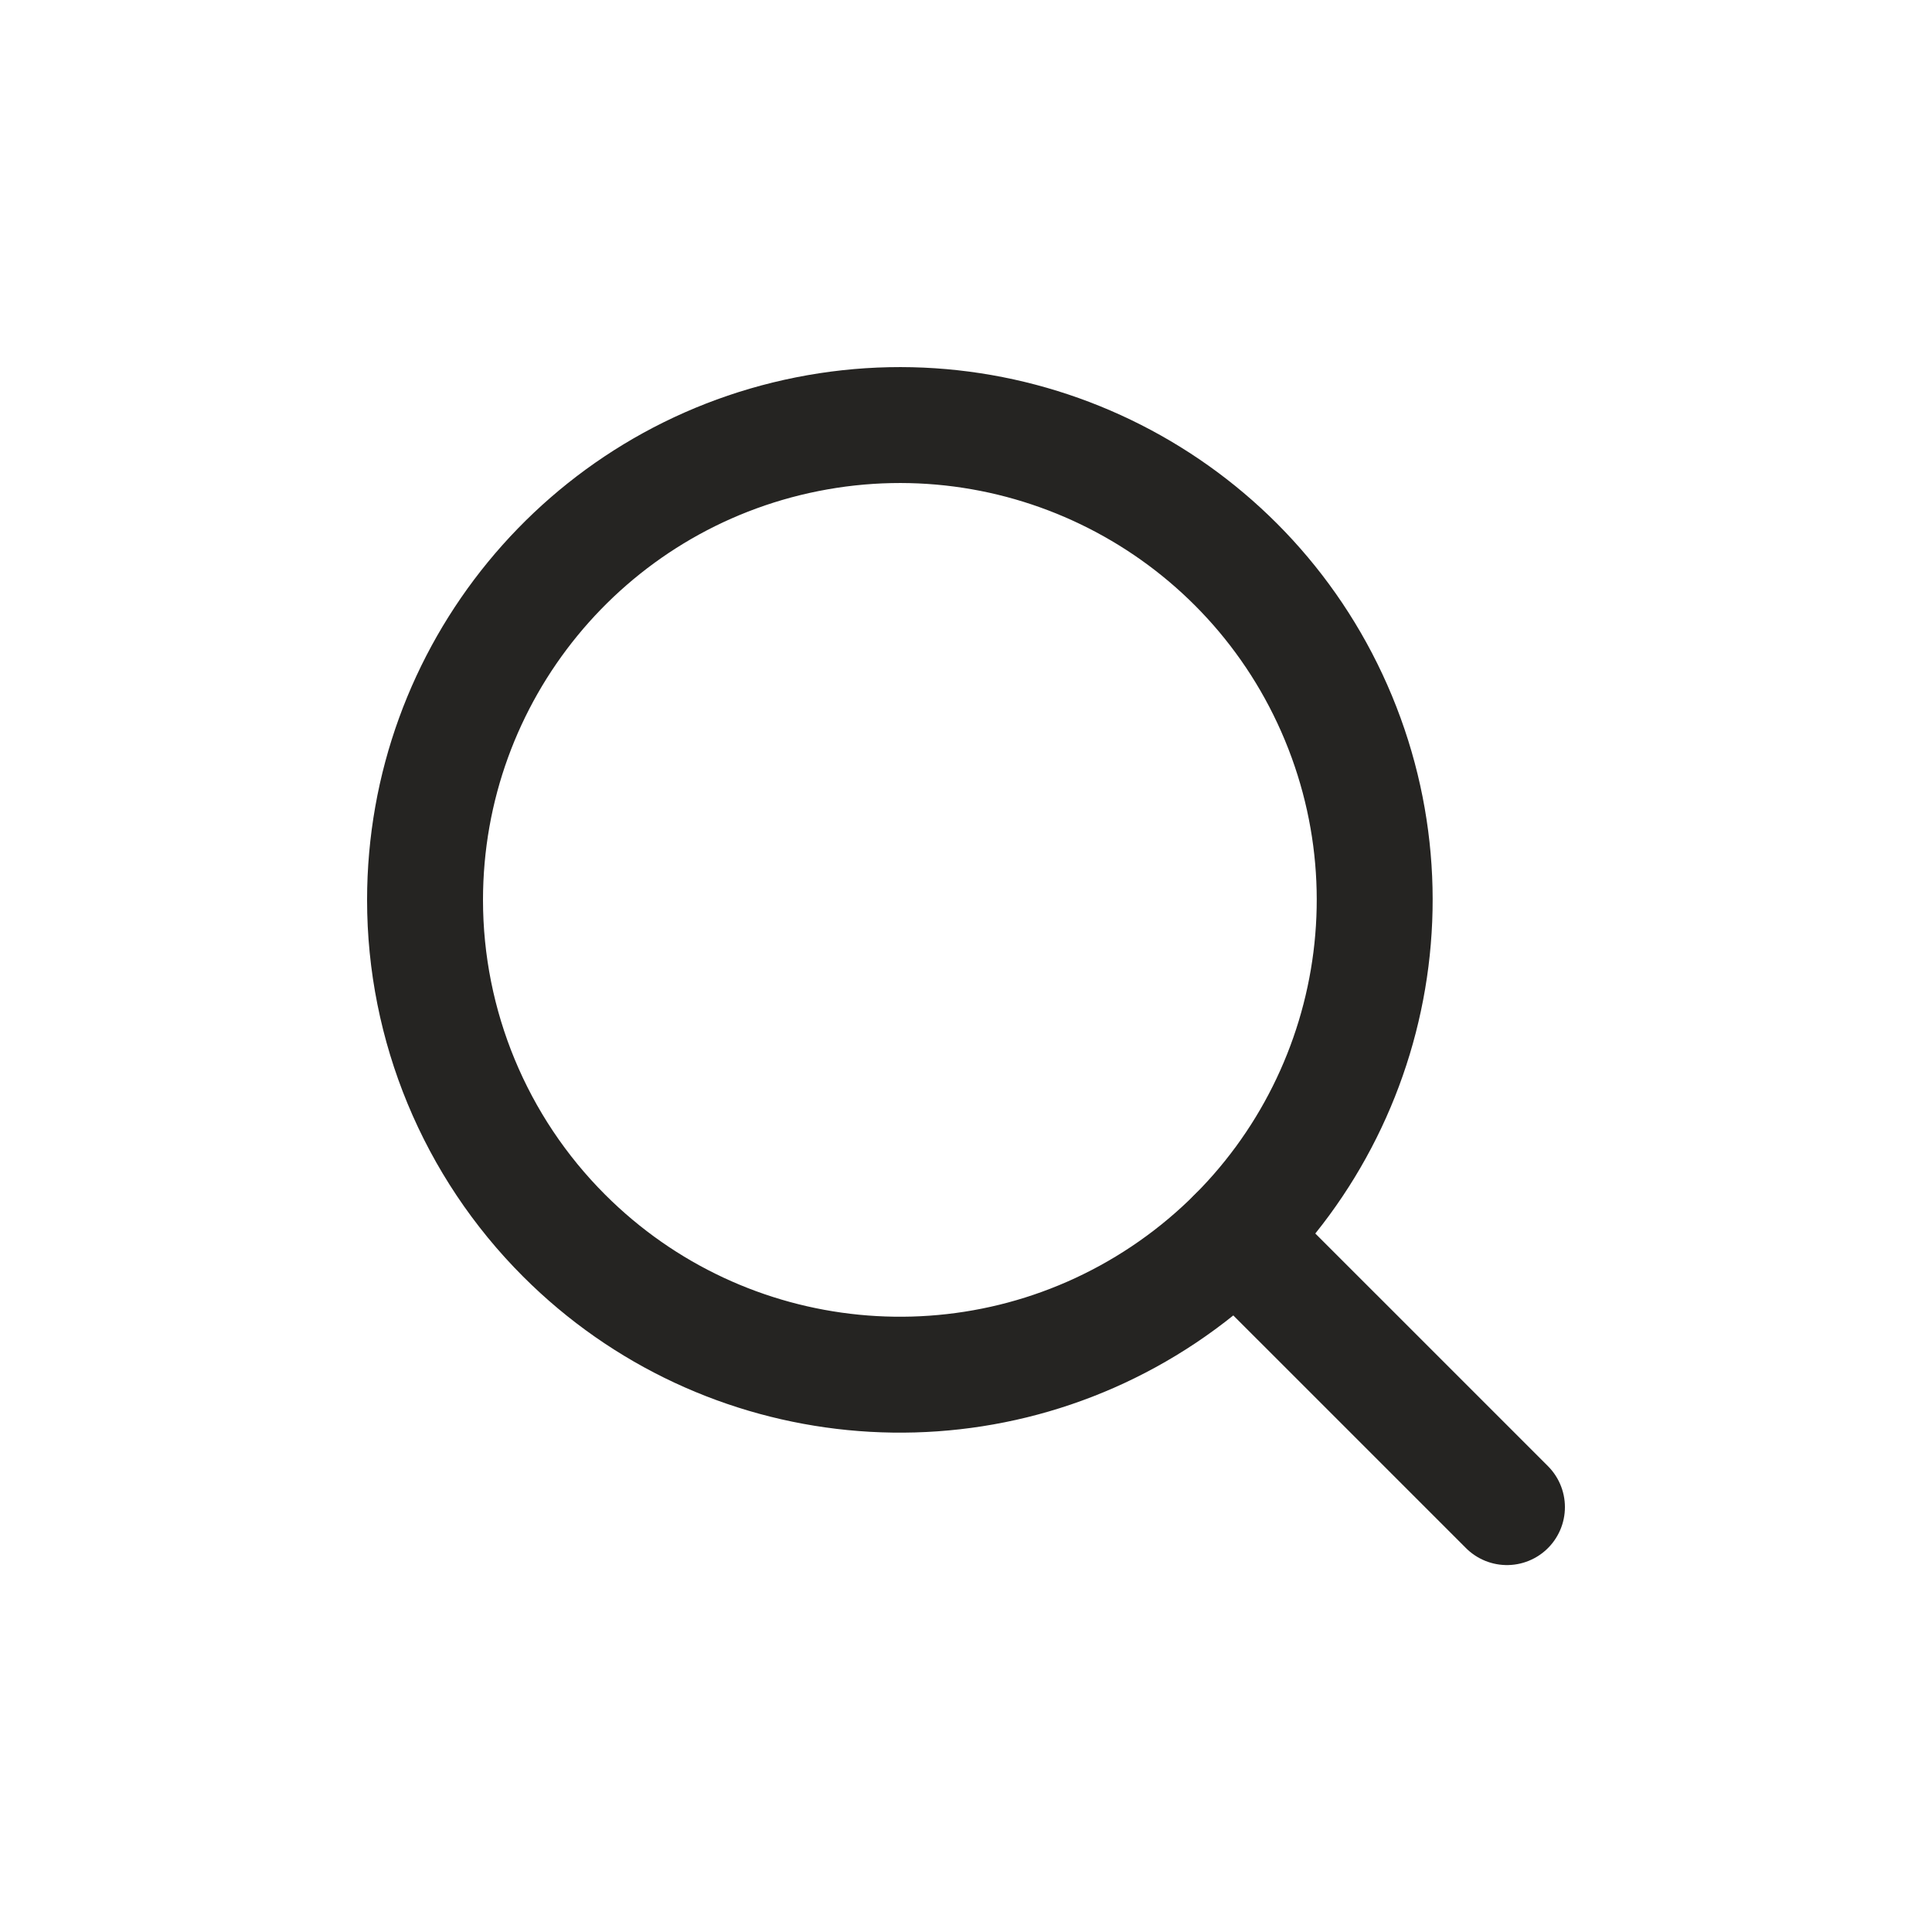
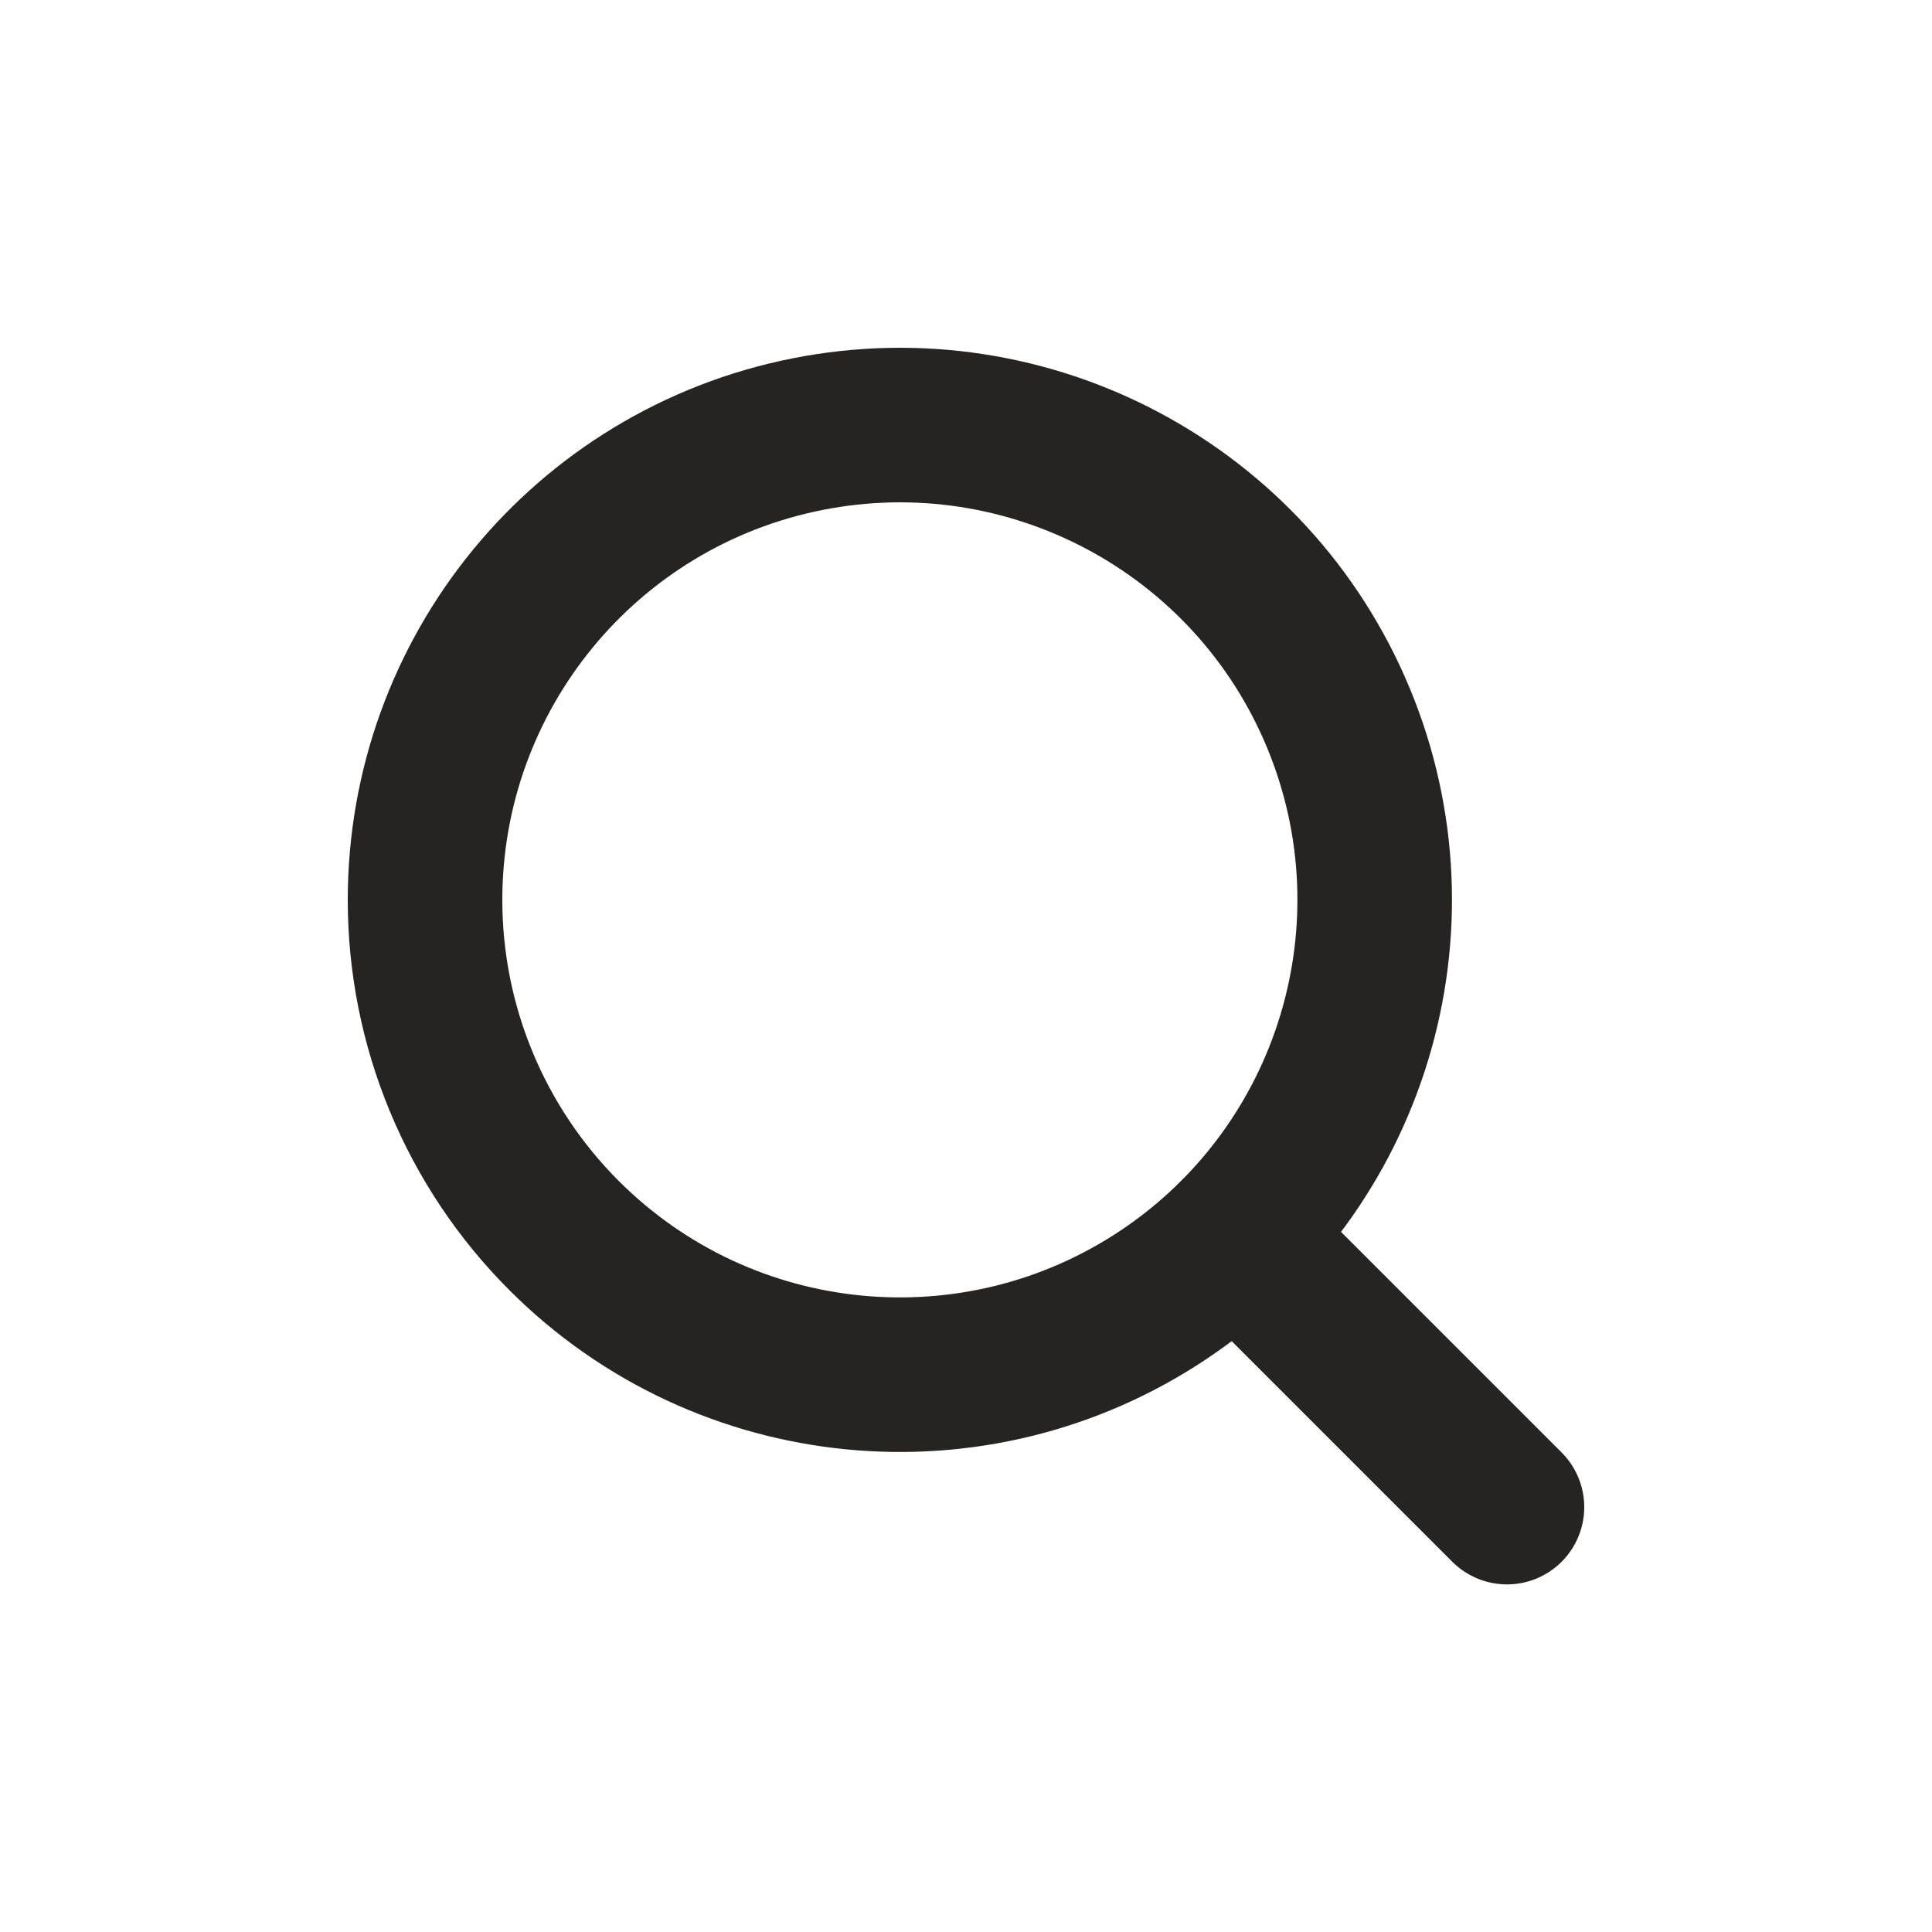
<svg xmlns="http://www.w3.org/2000/svg" viewBox="0 -0.5 25 25" fill="none">
-   <path fill-rule="evenodd" clip-rule="evenodd" d="M5.5 11.146C5.5 8.214 7.57 5.691 10.444 5.119C13.319 4.547 16.198 6.085 17.32 8.793C18.442 11.501 17.495 14.624 15.058 16.253C12.621 17.881 9.373 17.562 7.3 15.489C6.148 14.338 5.5 12.775 5.5 11.146Z" stroke="#252422" stroke-width="1.5" stroke-linecap="round" stroke-linejoin="round" />
-   <path d="M15.989 15.491L19.5 19.002" stroke="#252422" stroke-width="1.5" stroke-linecap="round" stroke-linejoin="round" />
+   <path fill-rule="evenodd" clip-rule="evenodd" d="M5.5 11.146C5.5 8.214 7.57 5.691 10.444 5.119C13.319 4.547 16.198 6.085 17.32 8.793C18.442 11.501 17.495 14.624 15.058 16.253C12.621 17.881 9.373 17.562 7.3 15.489C6.148 14.338 5.5 12.775 5.5 11.146Z" stroke="#252422" stroke-width="2" stroke-linecap="round" stroke-linejoin="round" />
+   <path d="M15.989 15.491L19.5 19.002" stroke="#252422" stroke-width="2" stroke-linecap="round" stroke-linejoin="round" />
</svg>
